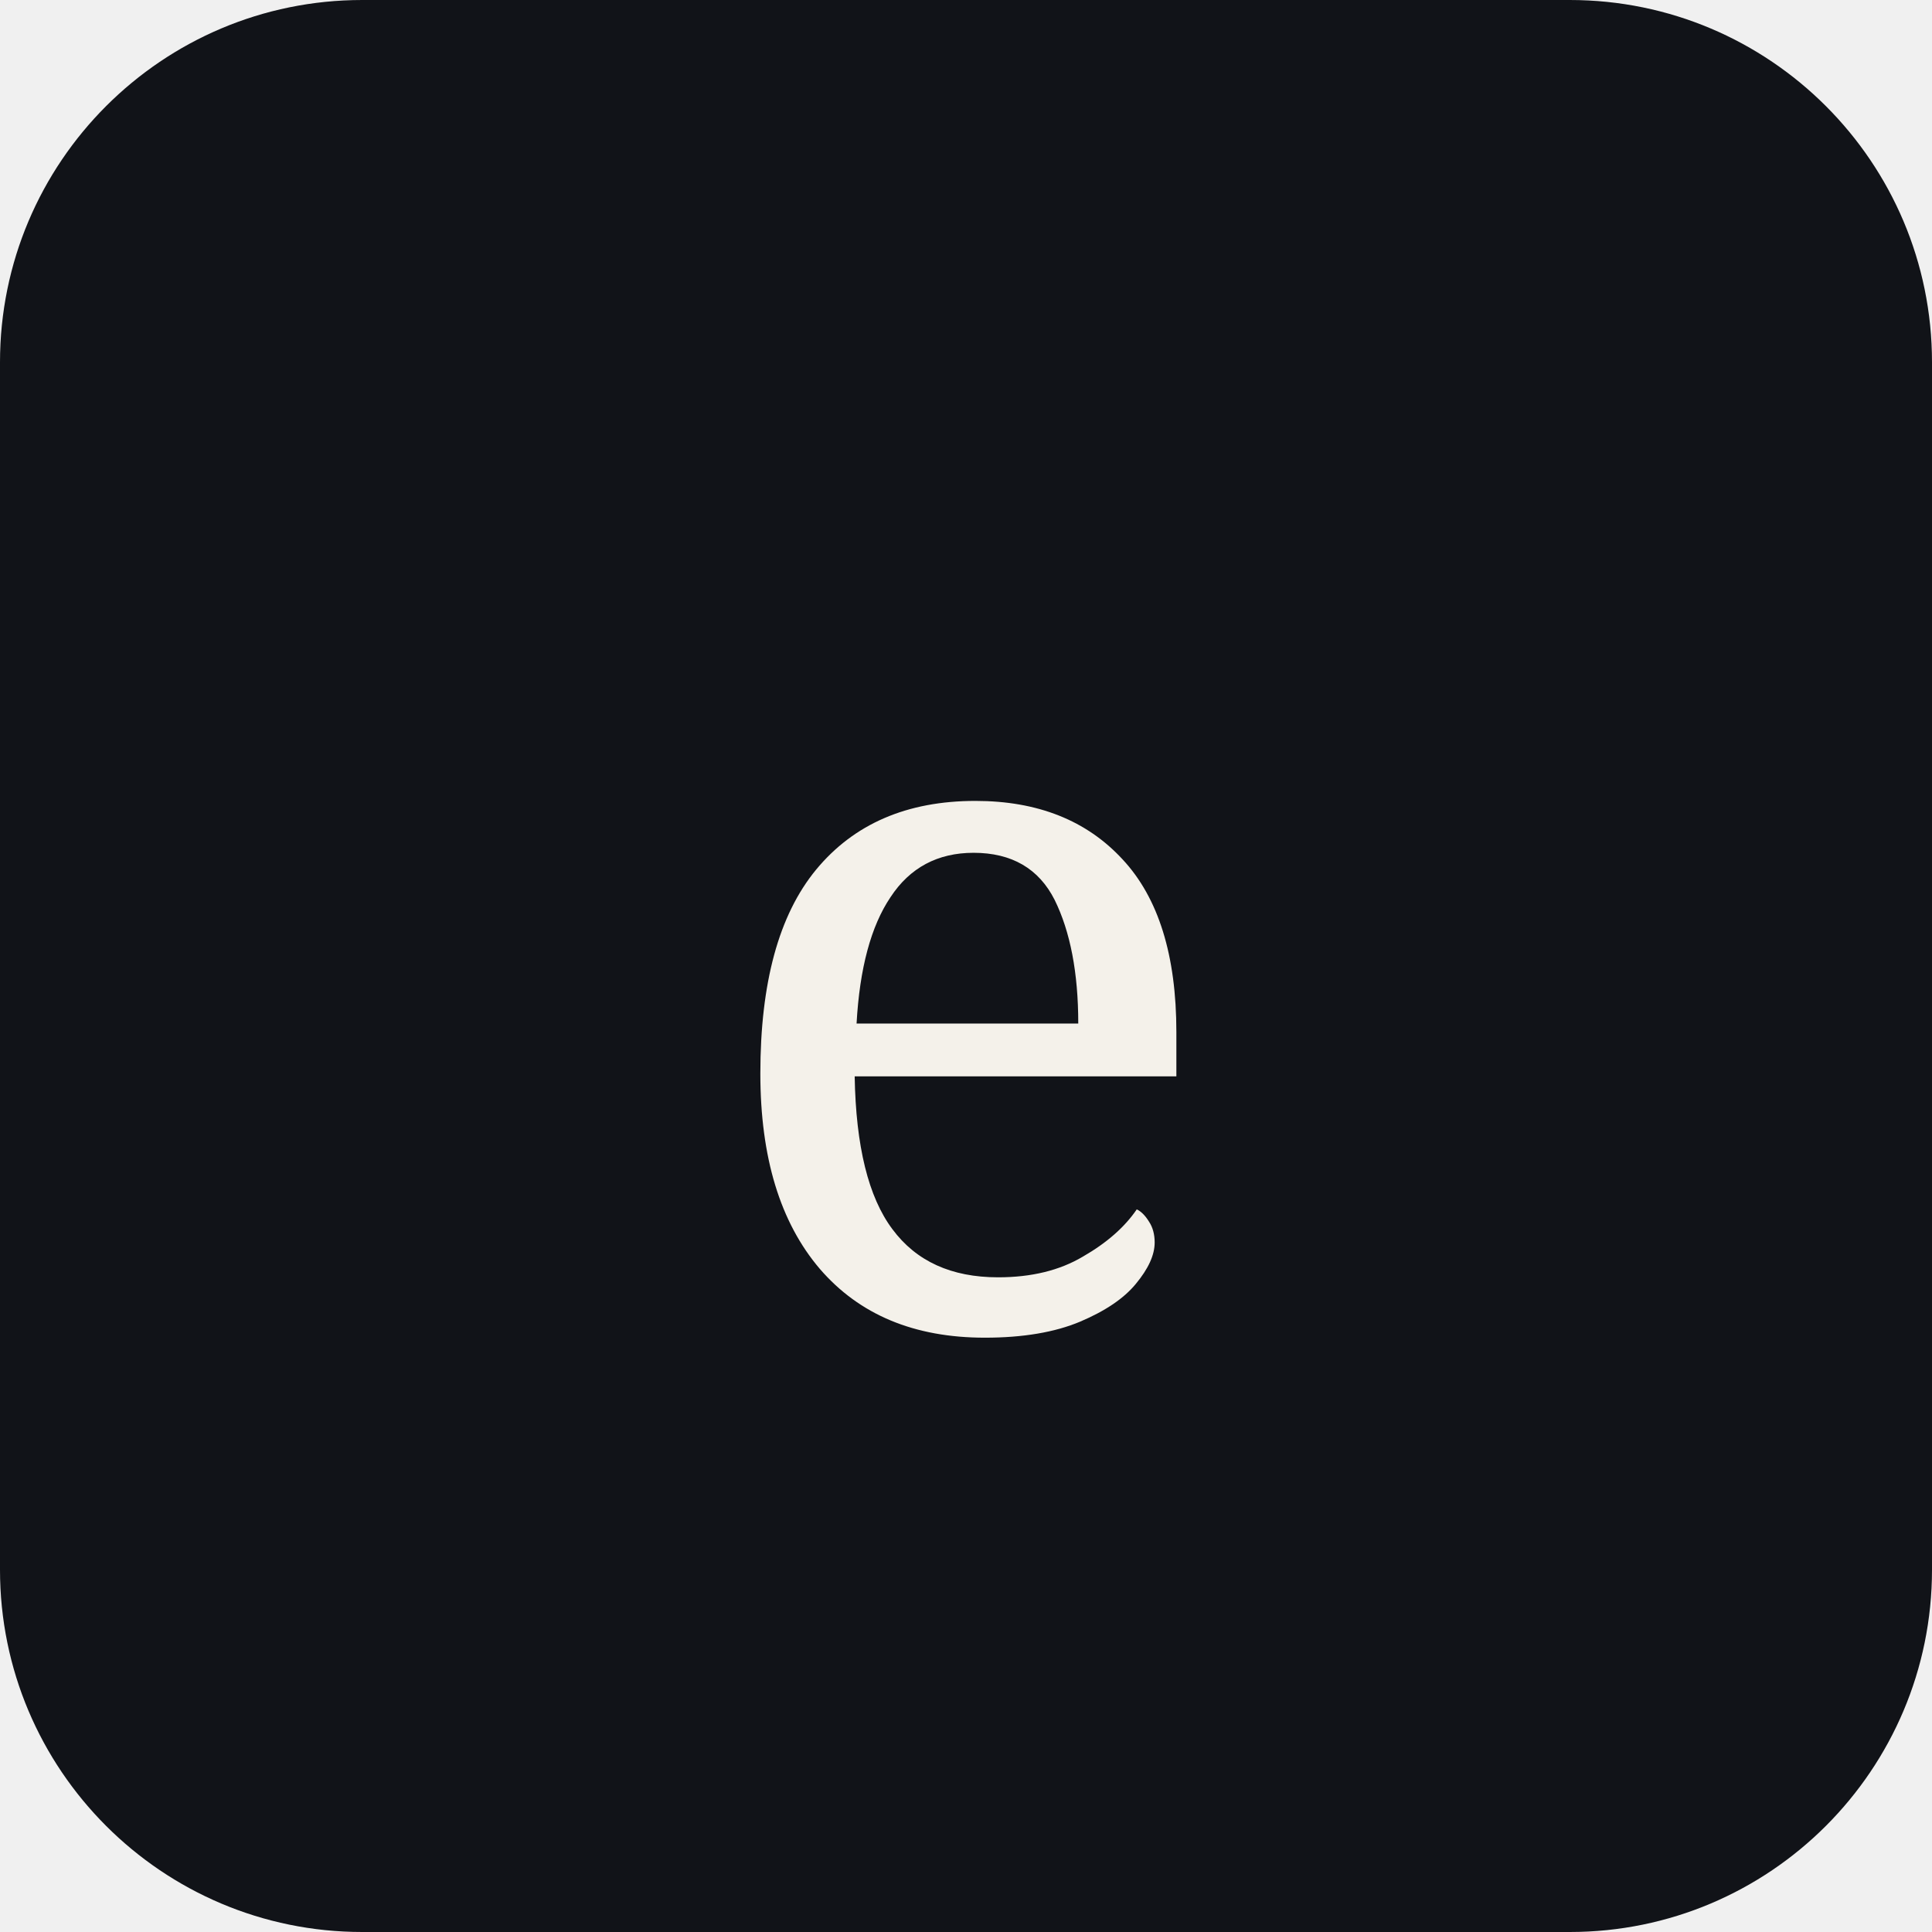
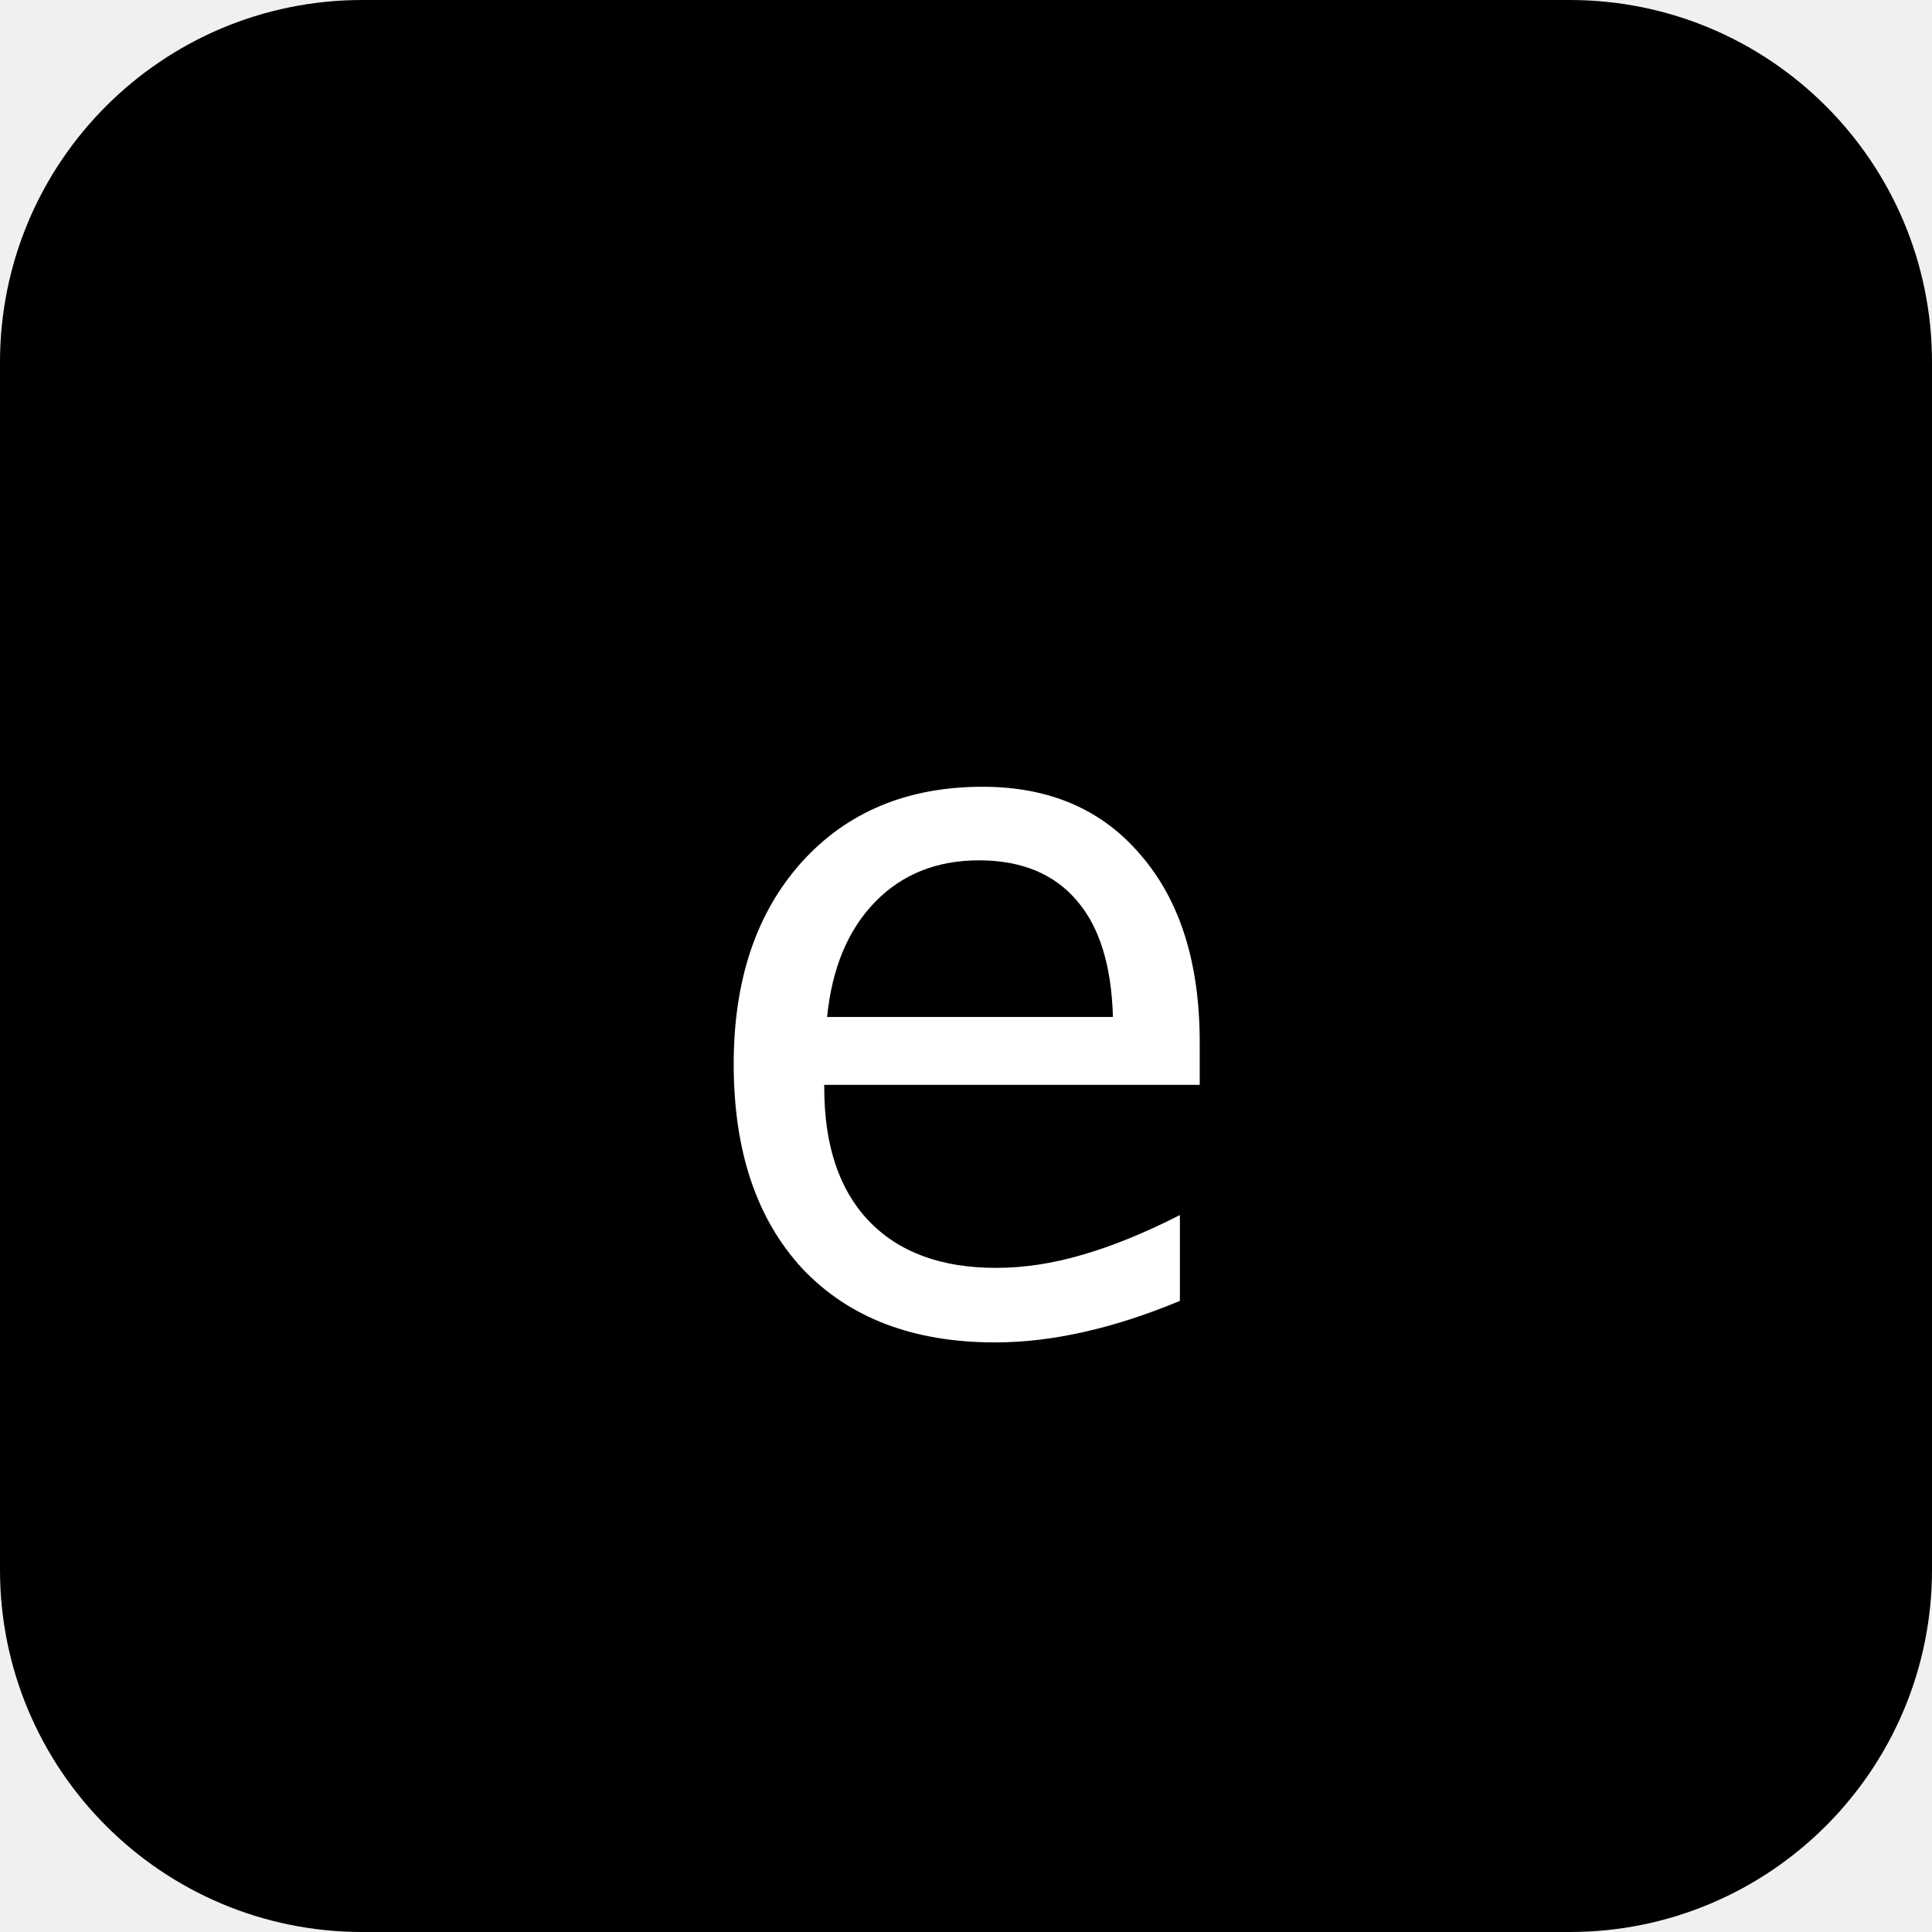
<svg xmlns="http://www.w3.org/2000/svg" viewBox="0 0 32 32">
-   <rect width="32" height="32" rx="6" fill="#111318" />
-   <text x="16" y="22" text-anchor="middle" font-family="ui-serif, Georgia, serif" font-size="16" fill="#f4f1ea">e</text>
+   <rect width="32" height="32" rx="6" fill="#000" />
+   <text x="16" y="22" text-anchor="middle" font-family="ui-monospace, monospace" font-size="16" fill="#fff">e</text>
</svg>
